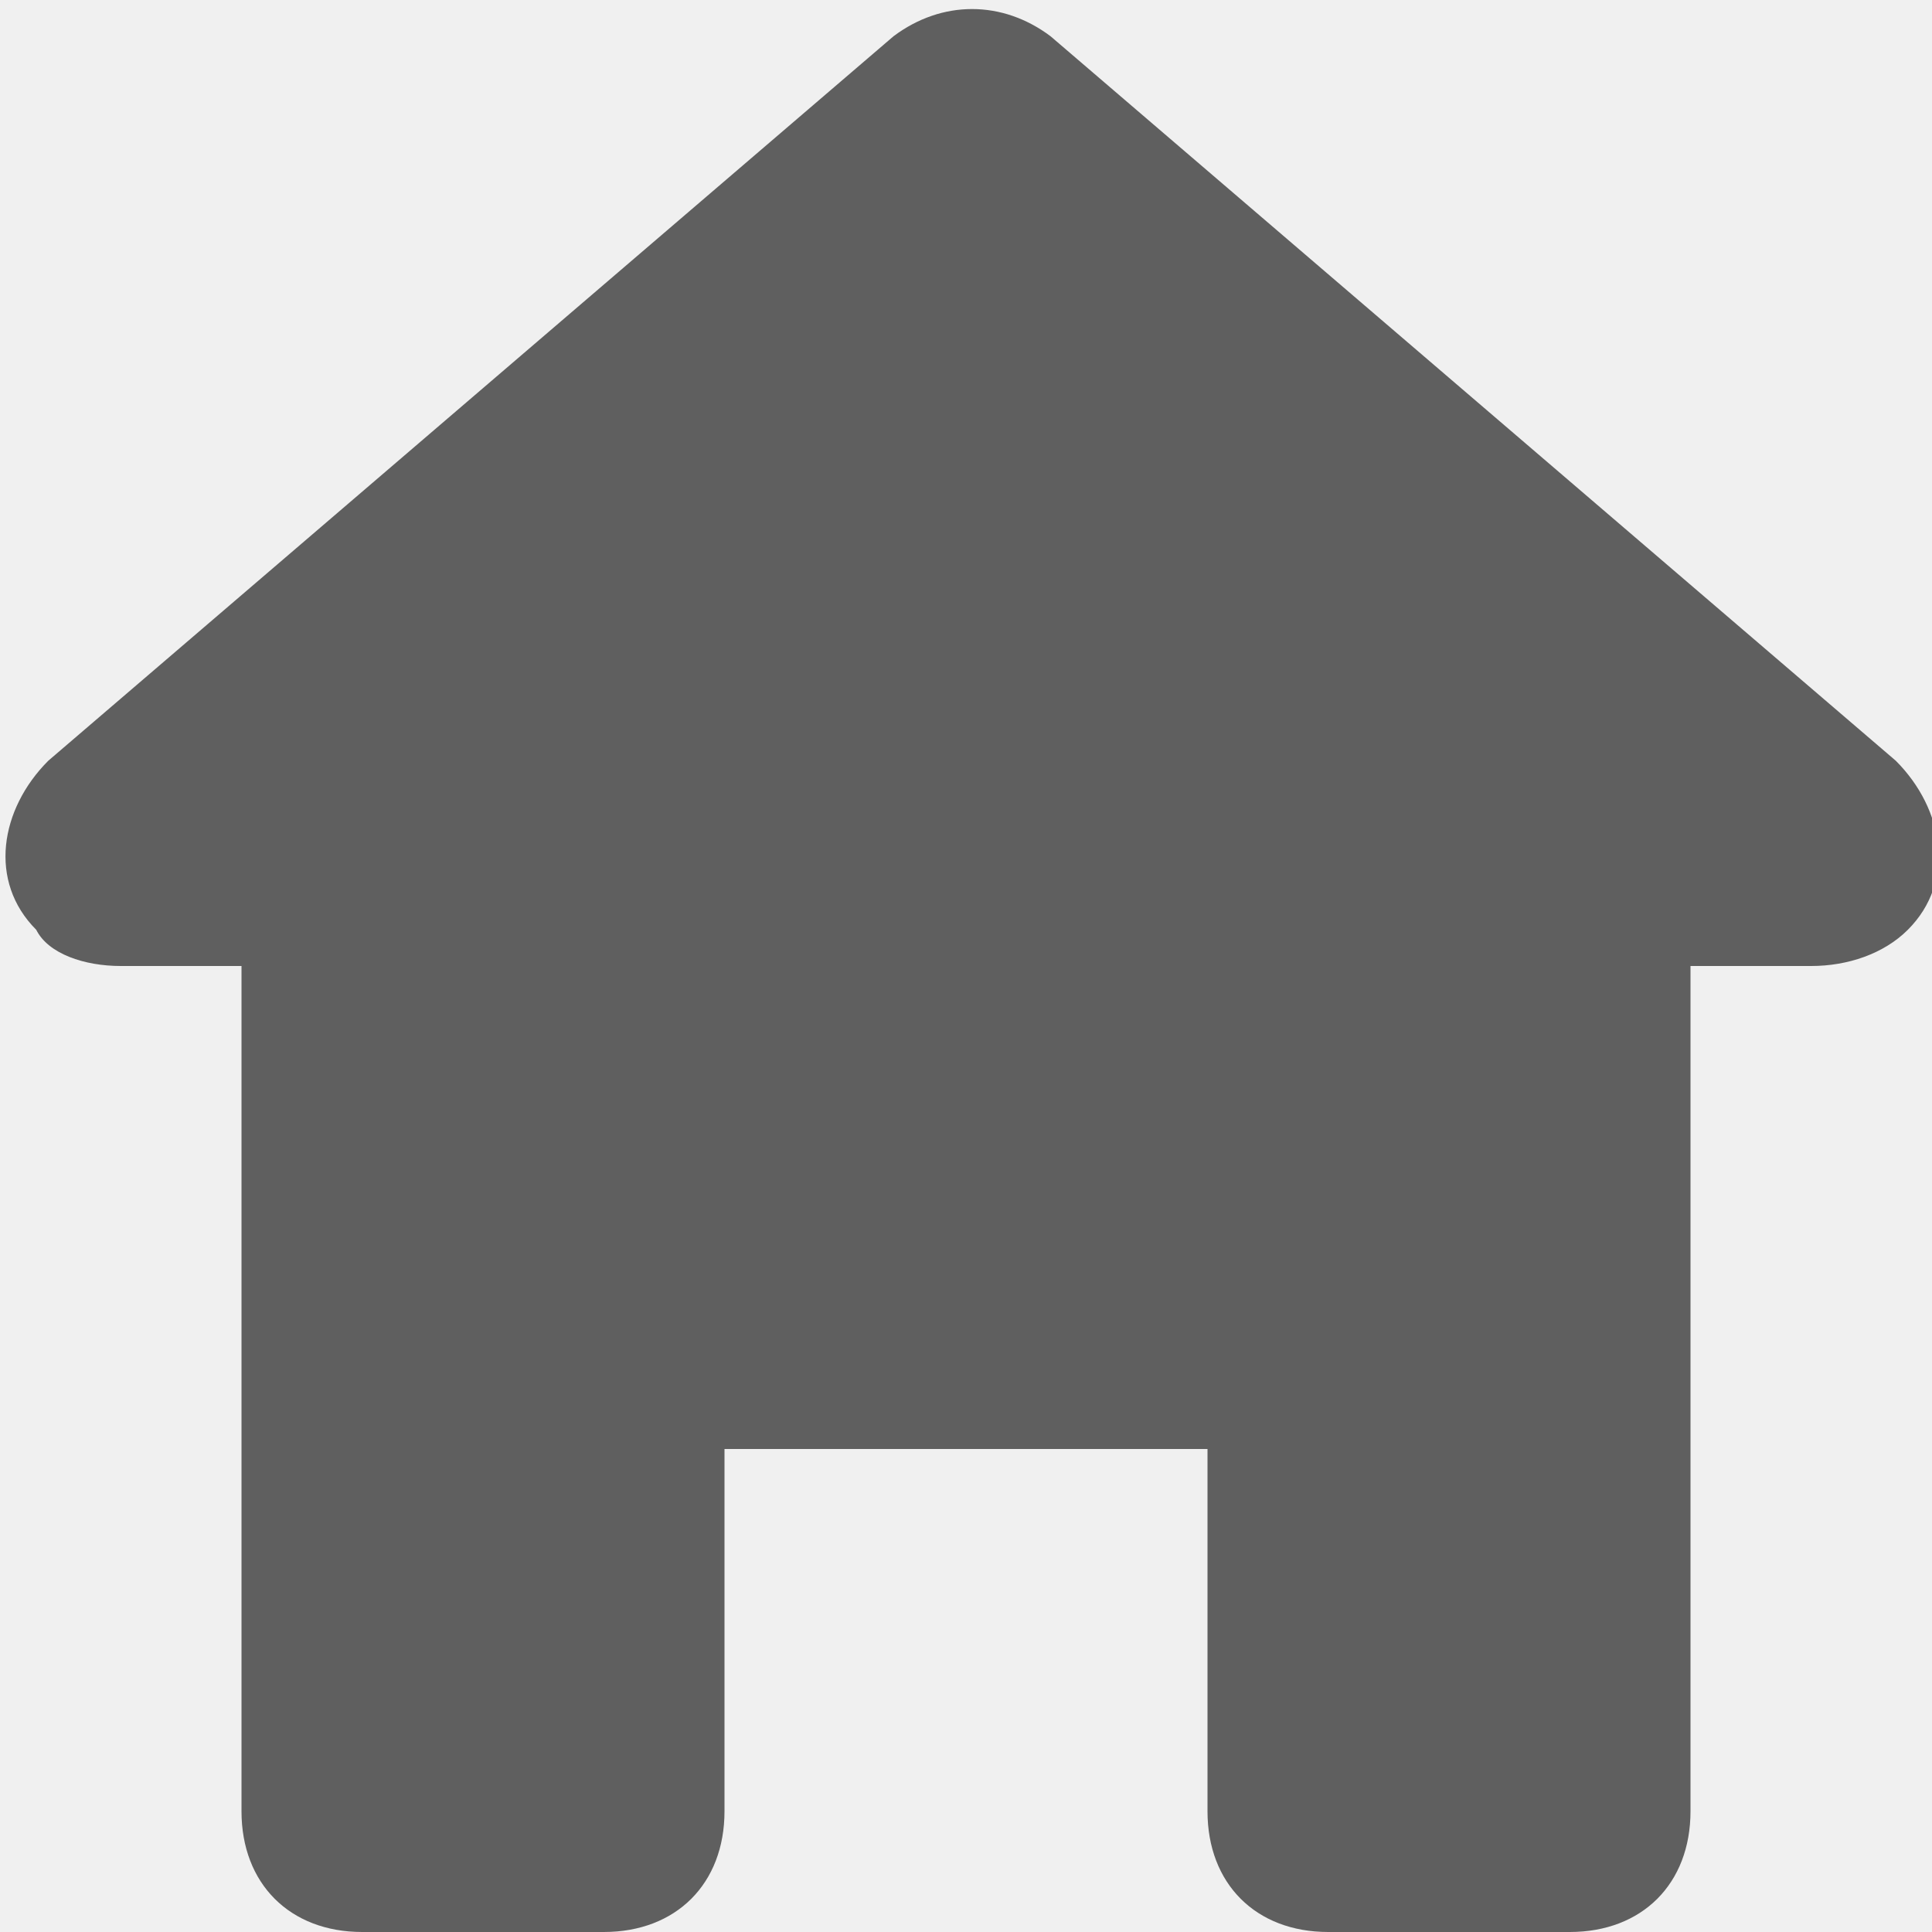
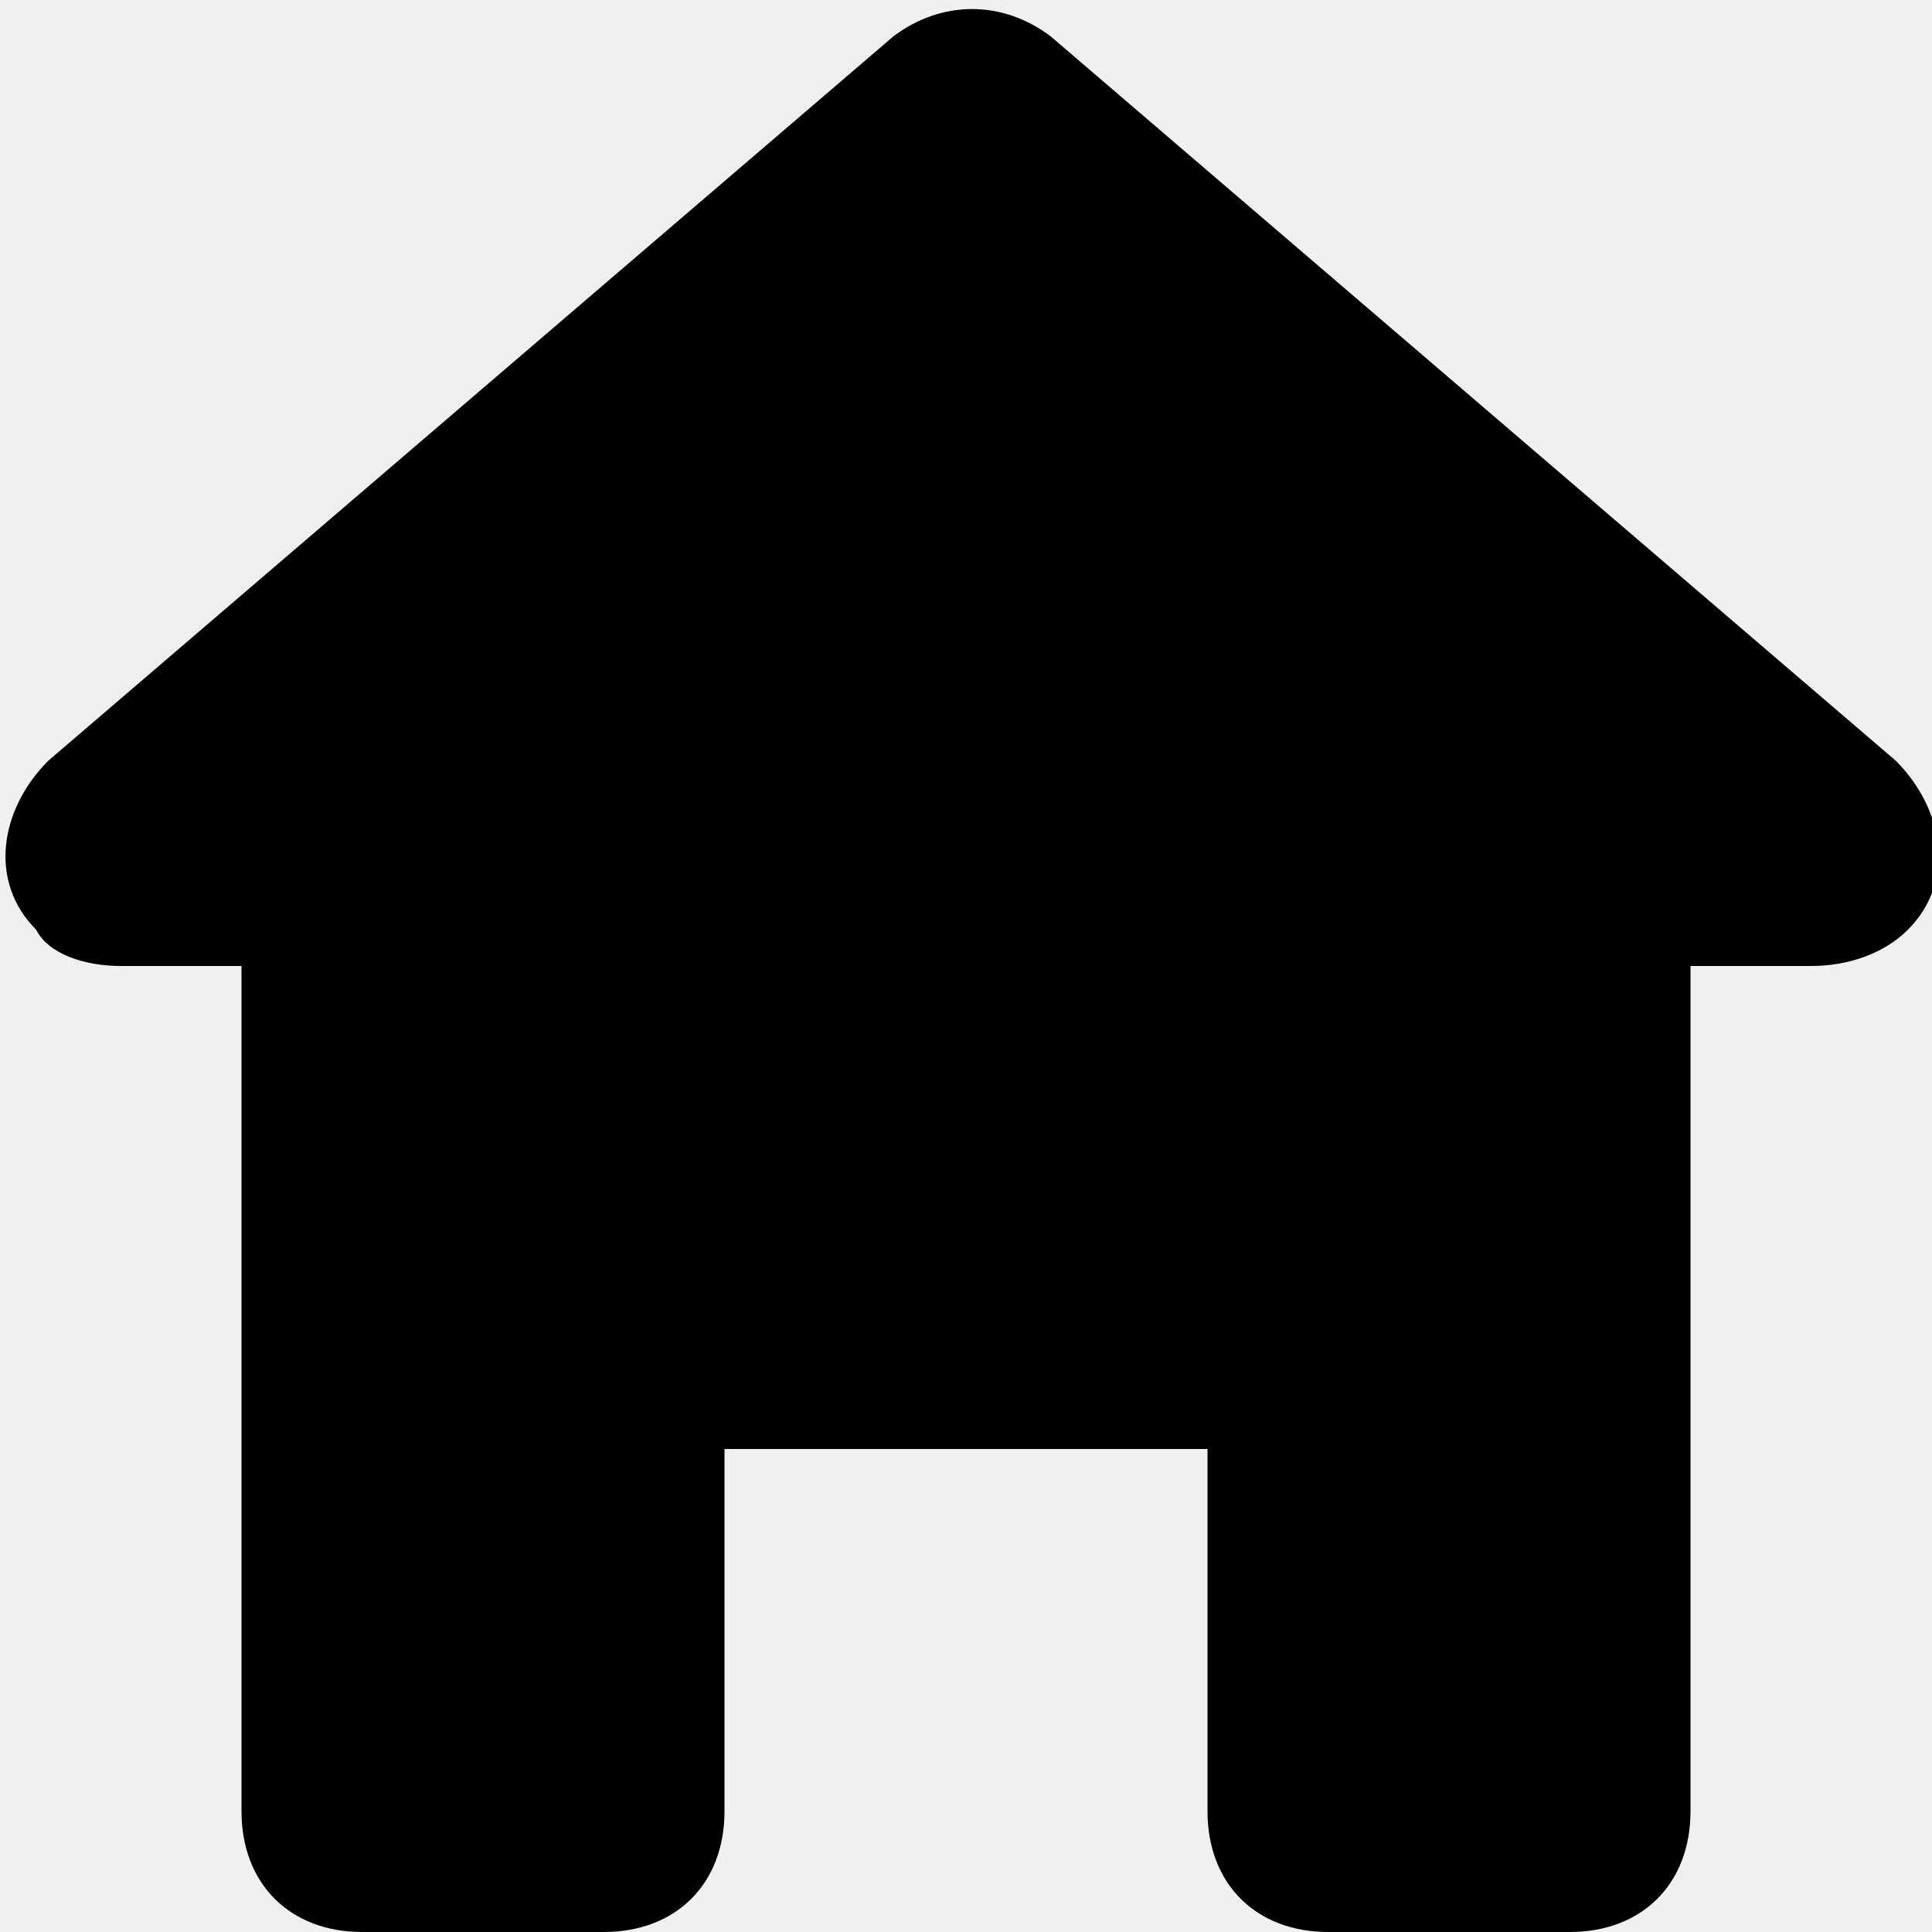
<svg xmlns="http://www.w3.org/2000/svg" width="16" height="16" viewBox="0 0 16 16" fill="none">
  <g clip-path="url(#clip0_510_5517)">
-     <path d="M11 16H13C13.6 16 14 15.6 14 15V8H15C15.3 8 15.6 7.9 15.8 7.7C16.2 7.3 16.1 6.7 15.7 6.3L8.7 0.3C8.3 -4.88311e-05 7.8 -4.88311e-05 7.4 0.3L0.4 6.3C-0 6.7 -0.1 7.3 0.3 7.7C0.4 7.9 0.7 8 1 8C1.2 8 2 8 2 8V15C2 15.6 2.4 16 3 16H5C5.6 16 6 15.6 6 15V12H10V15C10 15.6 10.4 16 11 16Z" fill="#5F5F5F" />
+     <path d="M11 16H13C13.6 16 14 15.6 14 15V8H15C15.3 8 15.6 7.9 15.8 7.7C16.2 7.3 16.1 6.7 15.7 6.3L8.7 0.3C8.3 -4.88311e-05 7.8 -4.88311e-05 7.4 0.3L0.4 6.3C-0 6.7 -0.1 7.3 0.3 7.7C0.4 7.9 0.7 8 1 8C1.2 8 2 8 2 8V15C2 15.6 2.4 16 3 16H5C5.6 16 6 15.6 6 15V12H10V15C10 15.6 10.4 16 11 16Z" fill="#000000" />
  </g>
  <defs>
    <clipPath id="clip0_510_5517">
      <rect width="16" height="16" fill="white" />
    </clipPath>
  </defs>
</svg>
